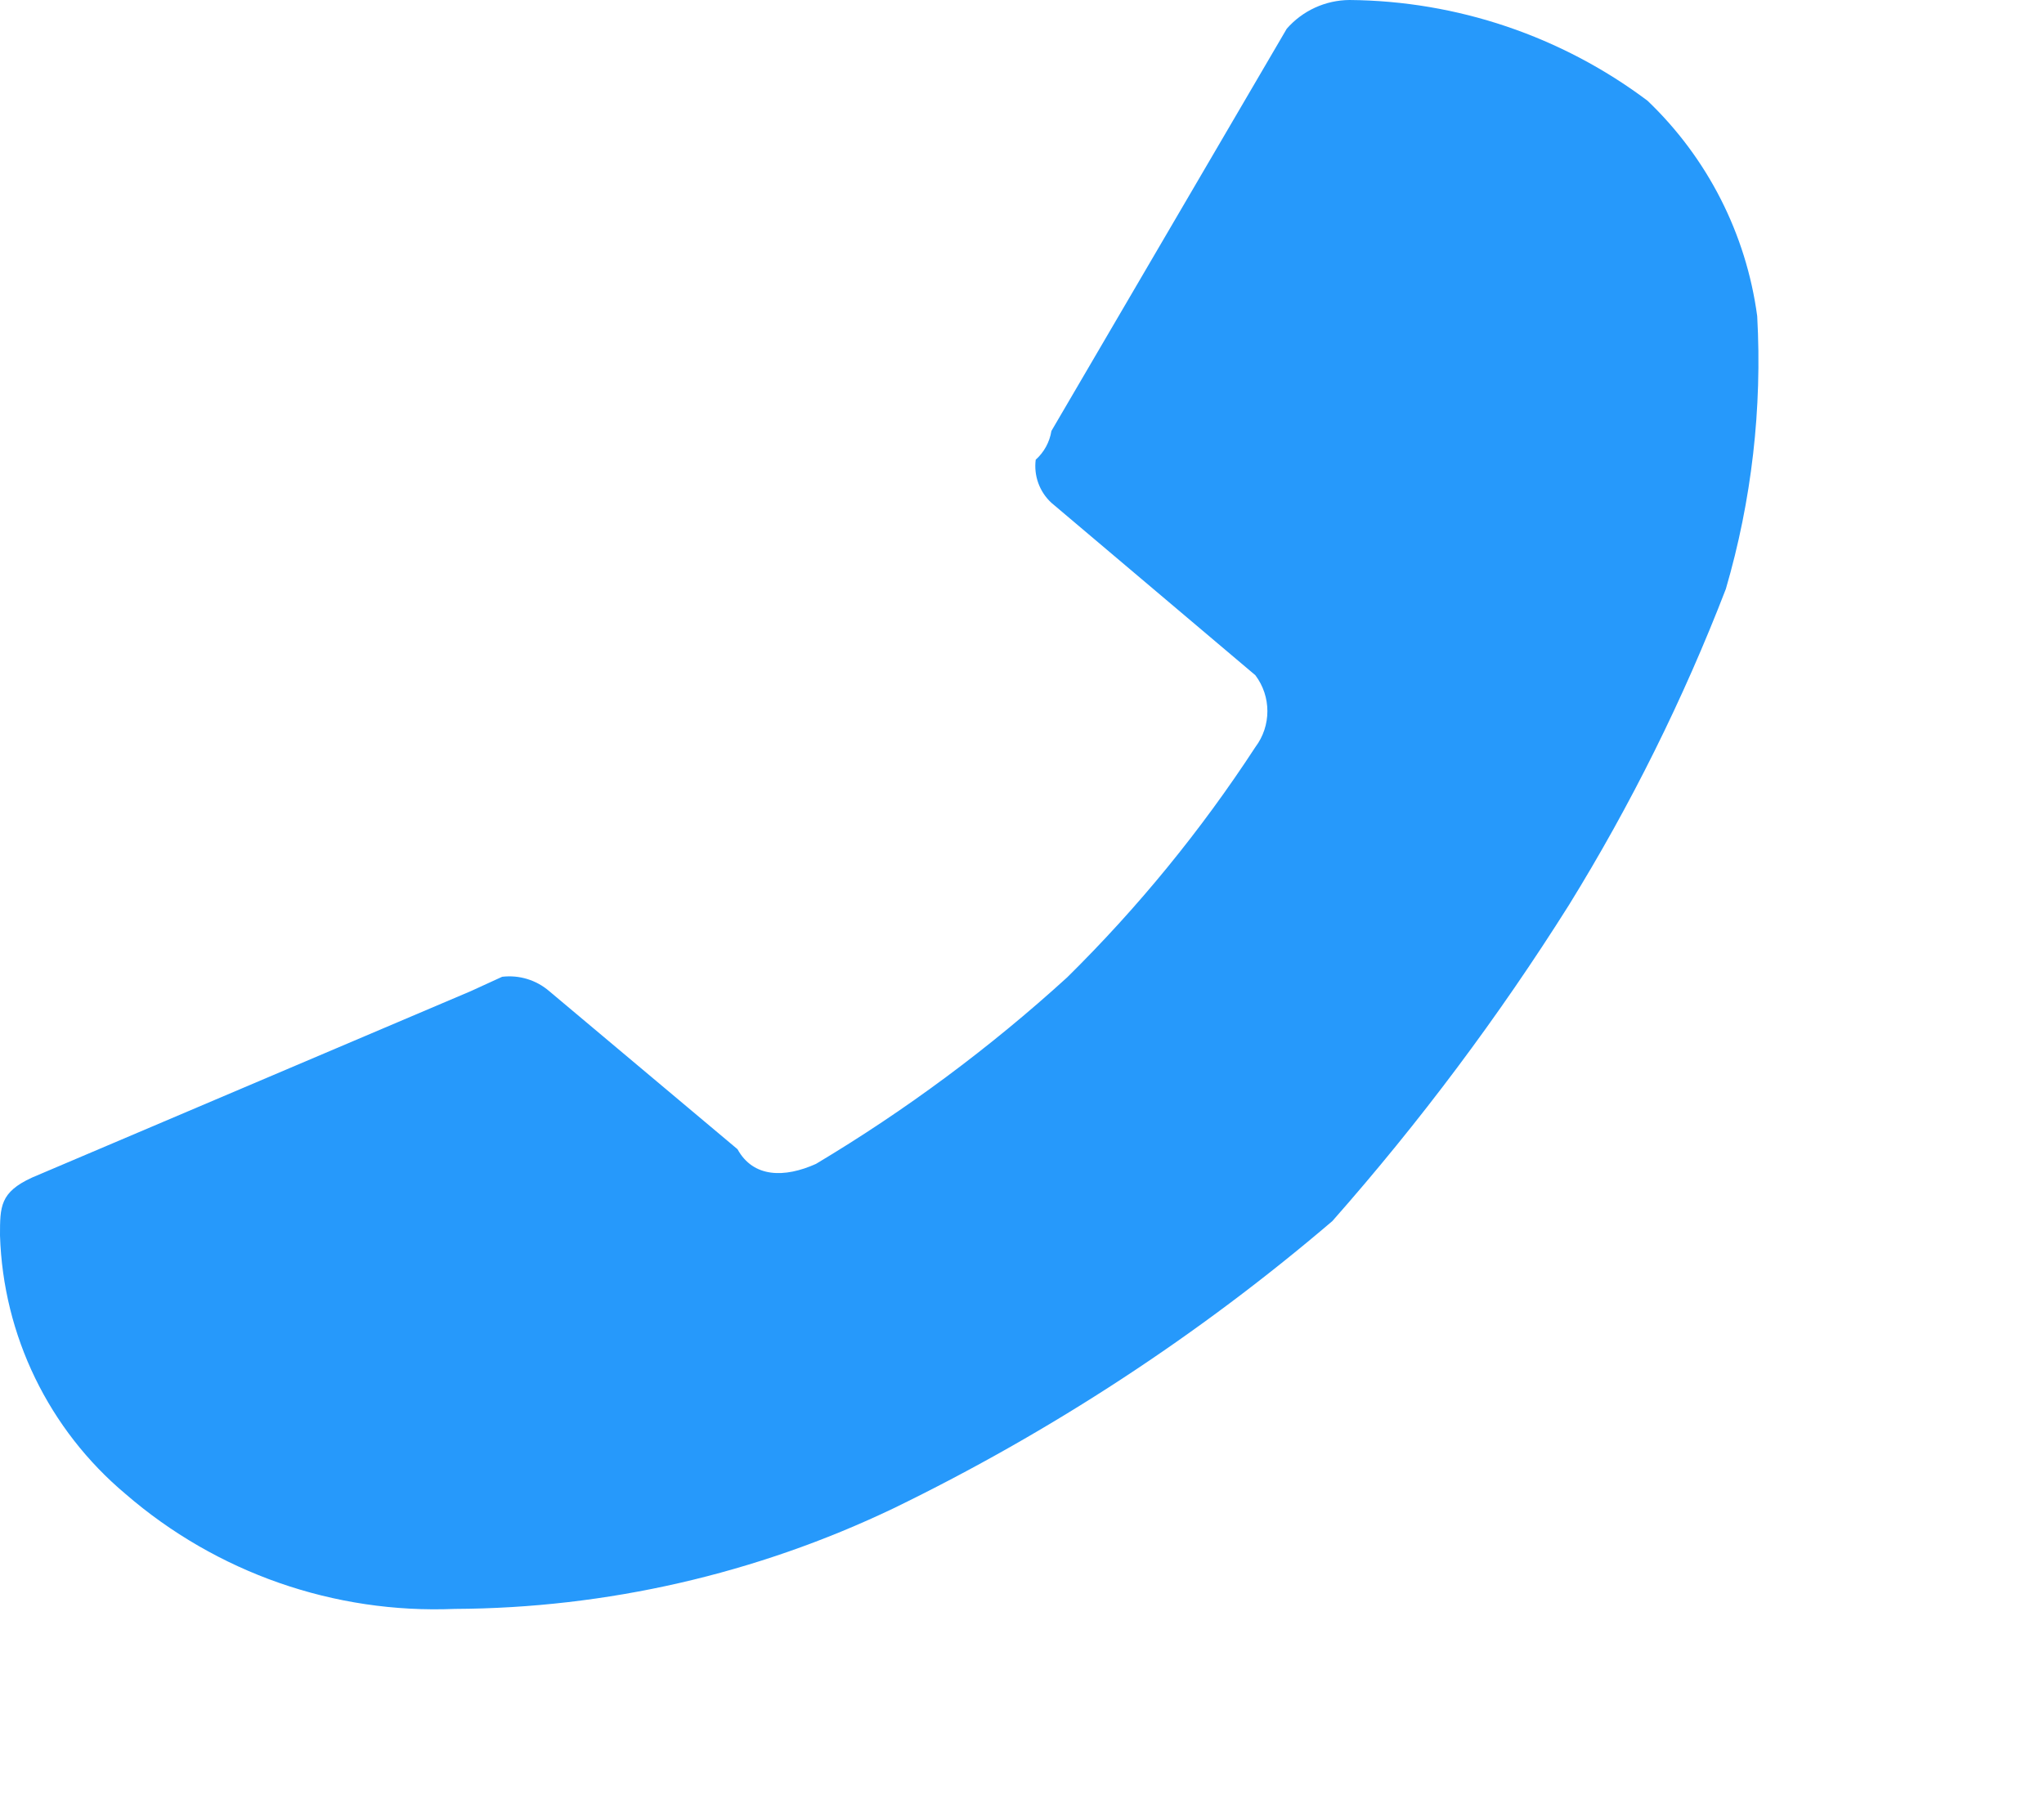
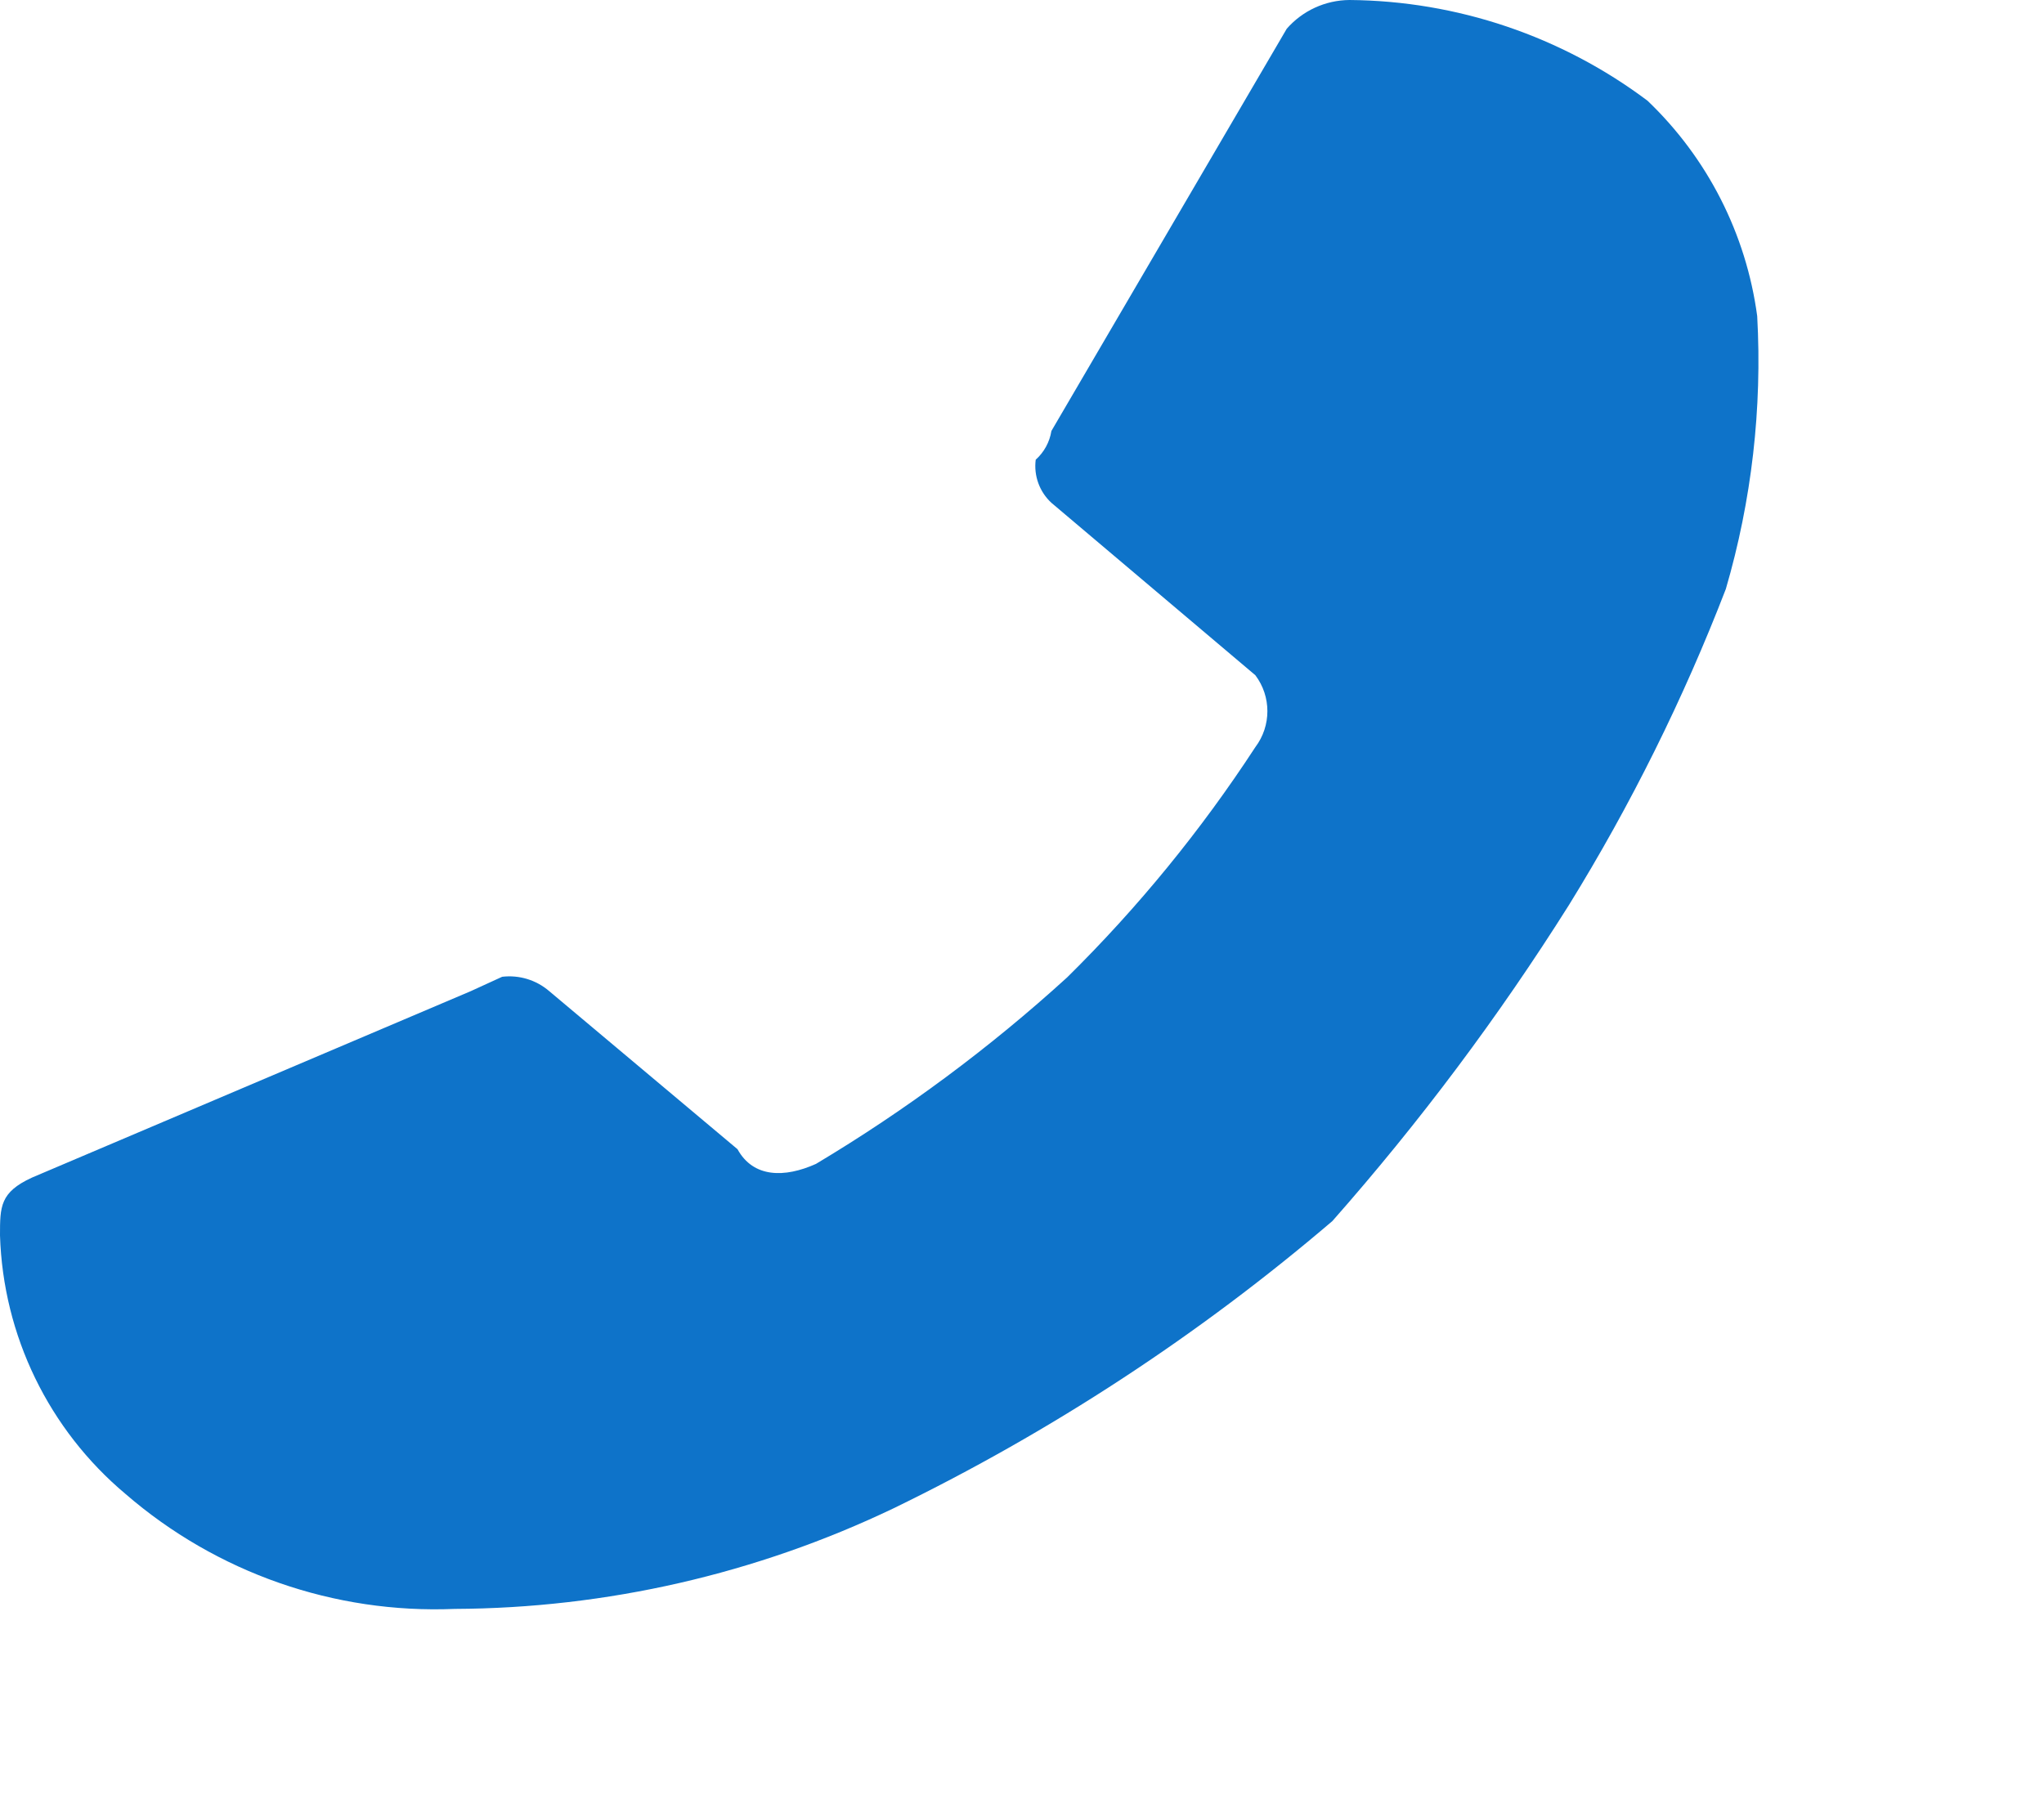
<svg xmlns="http://www.w3.org/2000/svg" width="18.63" height="16.44" viewBox="0 0 18.63 16.44">
  <rect width="11.579" height="12.564" transform="translate(7.051 3.876)" fill="none" />
-   <path d="M6.722,10.477,5.006,9.036a.557.557,0,0,0-.429-.131l-.286.131-4,1.7C0,10.87,0,11,0,11.263A3.207,3.207,0,0,0,1.144,13.62a4.31,4.31,0,0,0,3,1.048,9.368,9.368,0,0,0,4-.917,18.822,18.822,0,0,0,4-2.619A22.33,22.33,0,0,0,14.3,8.251a17.4,17.4,0,0,0,1.43-2.881,7.411,7.411,0,0,0,.286-2.488,3.326,3.326,0,0,0-1-1.964A4.586,4.586,0,0,0,12.3,0a.767.767,0,0,0-.572.262L9.583,3.929a.447.447,0,0,1-.143.262.456.456,0,0,0,.143.393l1.859,1.572a.544.544,0,0,1,0,.655,12.666,12.666,0,0,1-1.716,2.1,14.274,14.274,0,0,1-2.289,1.7C7.152,10.739,6.866,10.739,6.722,10.477Z" transform="translate(0 0)" fill="#2699fb" />
+   <path d="M6.722,10.477,5.006,9.036a.557.557,0,0,0-.429-.131l-.286.131-4,1.7C0,10.87,0,11,0,11.263A3.207,3.207,0,0,0,1.144,13.62a4.31,4.31,0,0,0,3,1.048,9.368,9.368,0,0,0,4-.917,18.822,18.822,0,0,0,4-2.619A22.33,22.33,0,0,0,14.3,8.251a17.4,17.4,0,0,0,1.43-2.881,7.411,7.411,0,0,0,.286-2.488,3.326,3.326,0,0,0-1-1.964A4.586,4.586,0,0,0,12.3,0a.767.767,0,0,0-.572.262L9.583,3.929a.447.447,0,0,1-.143.262.456.456,0,0,0,.143.393l1.859,1.572a.544.544,0,0,1,0,.655,12.666,12.666,0,0,1-1.716,2.1,14.274,14.274,0,0,1-2.289,1.7C7.152,10.739,6.866,10.739,6.722,10.477Z" transform="translate(0 0)" fill="#0E73C9" />
</svg>
